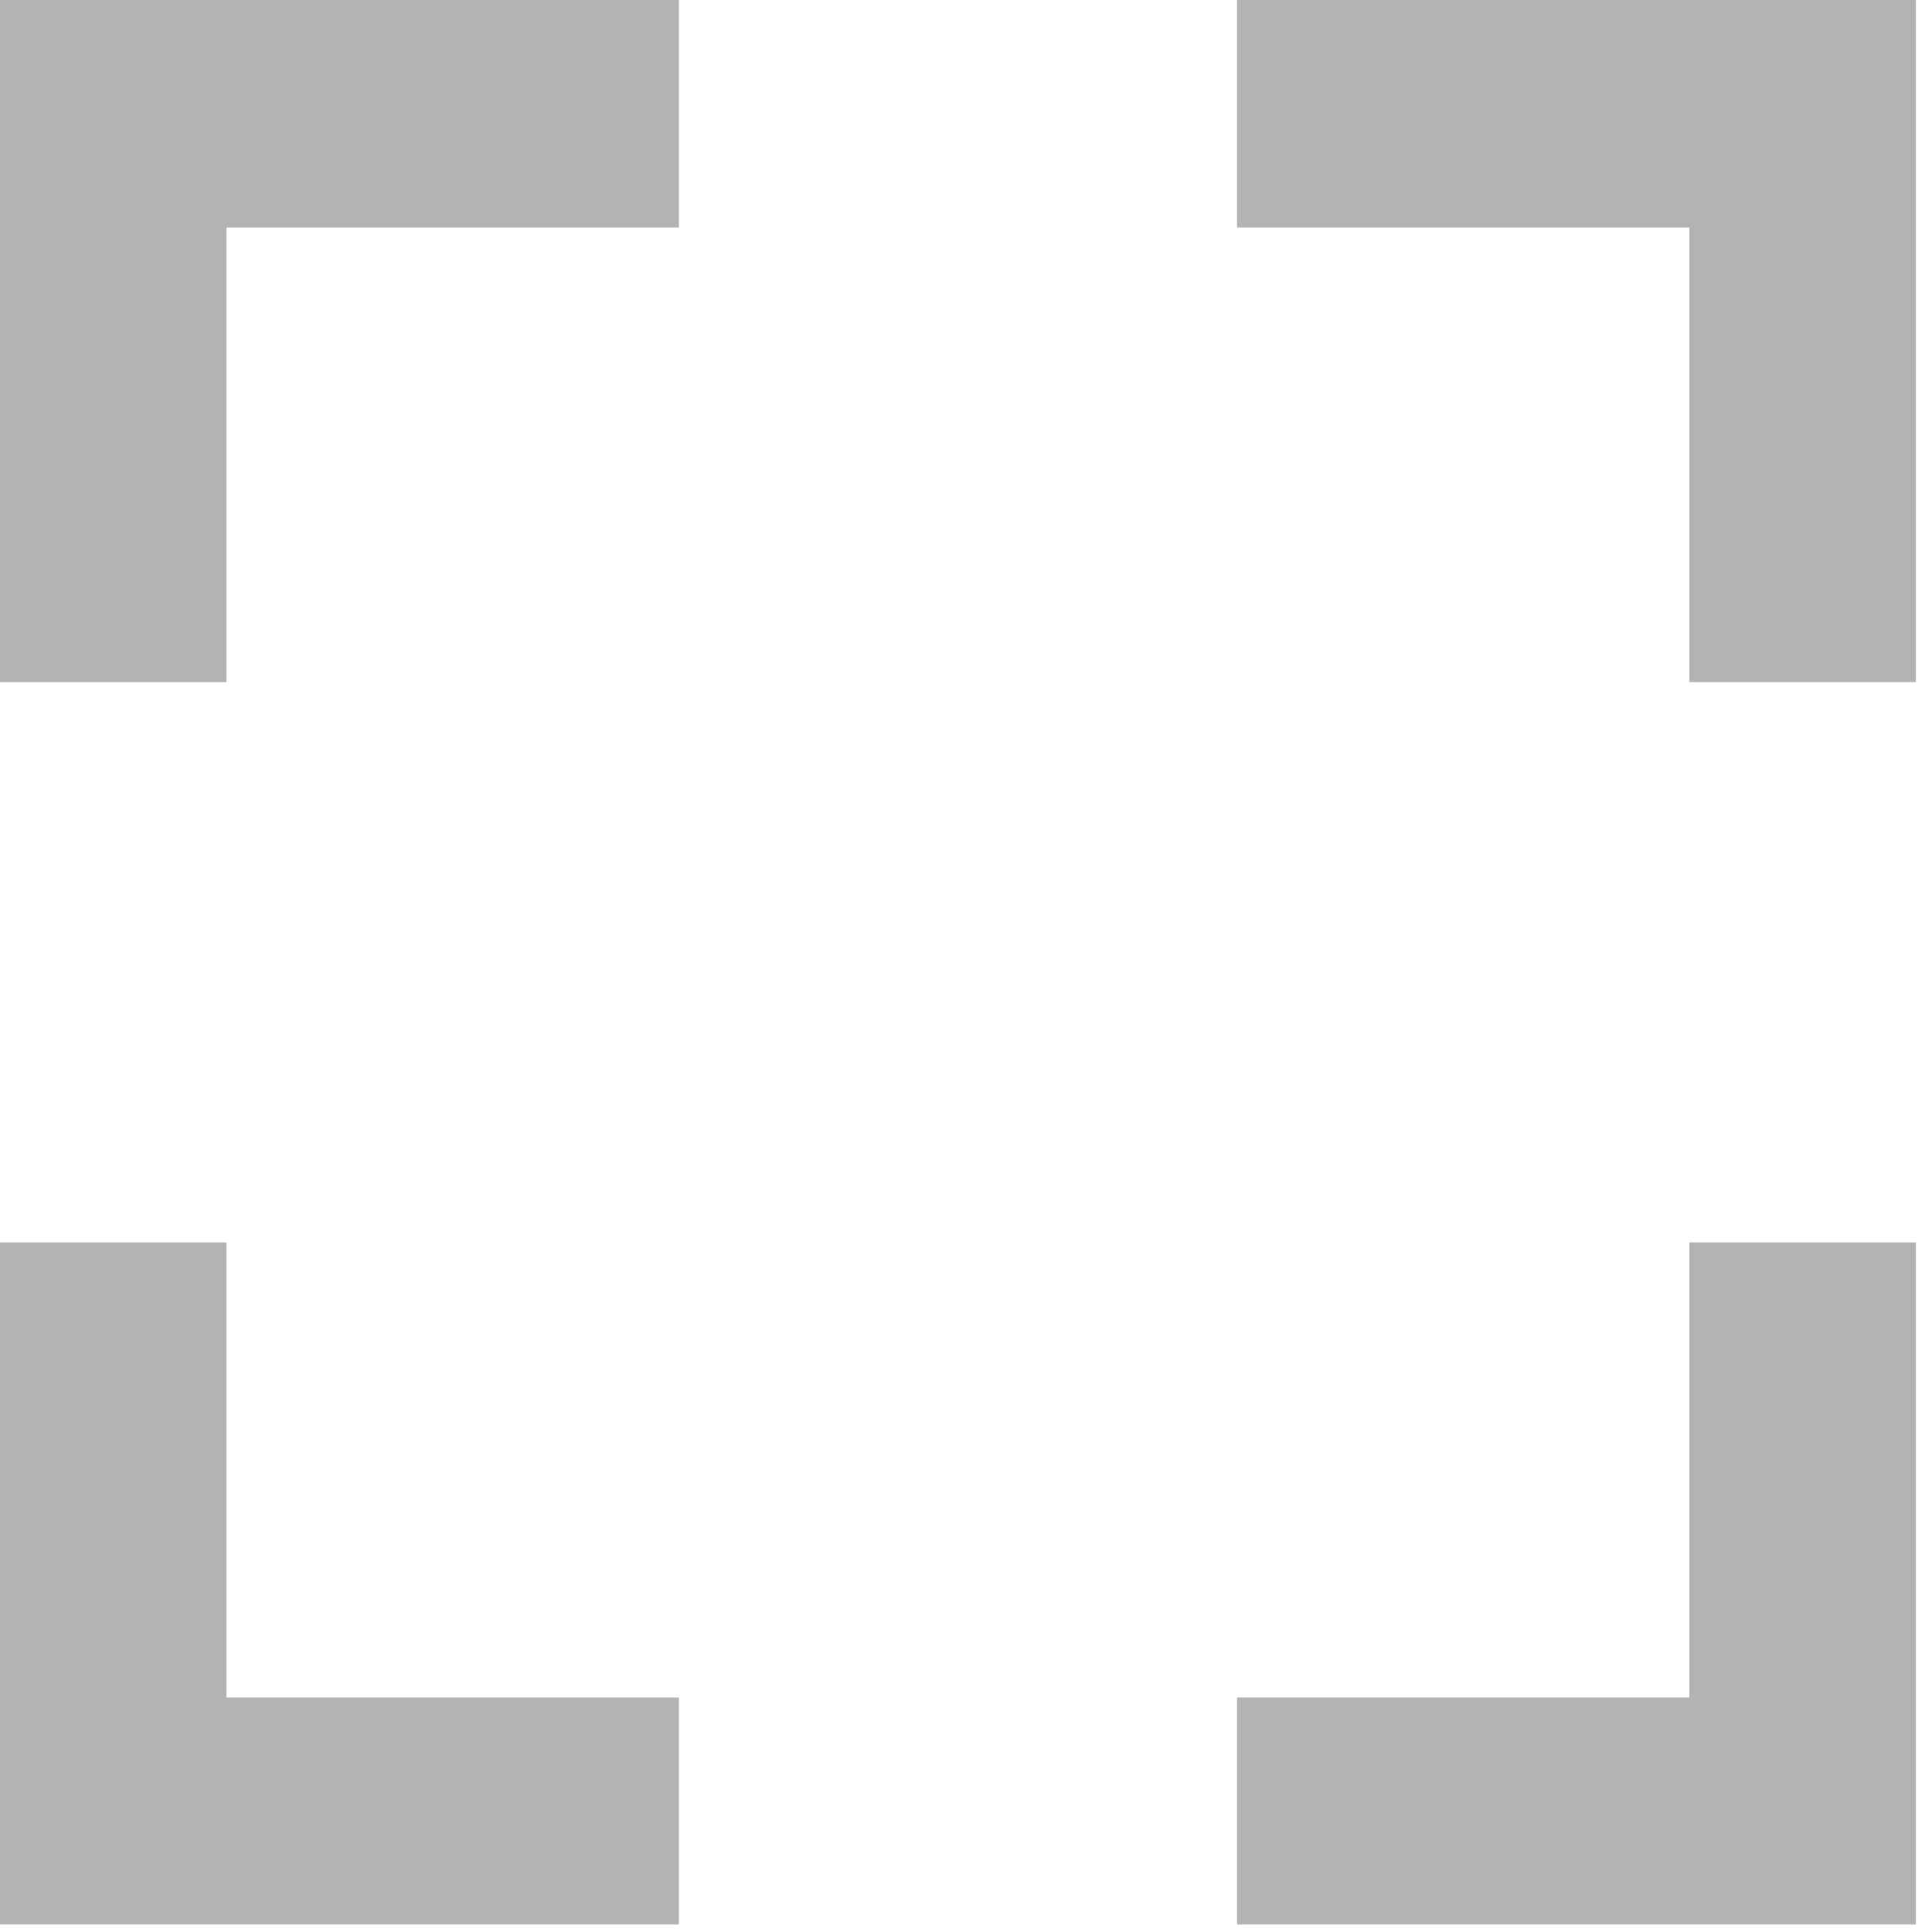
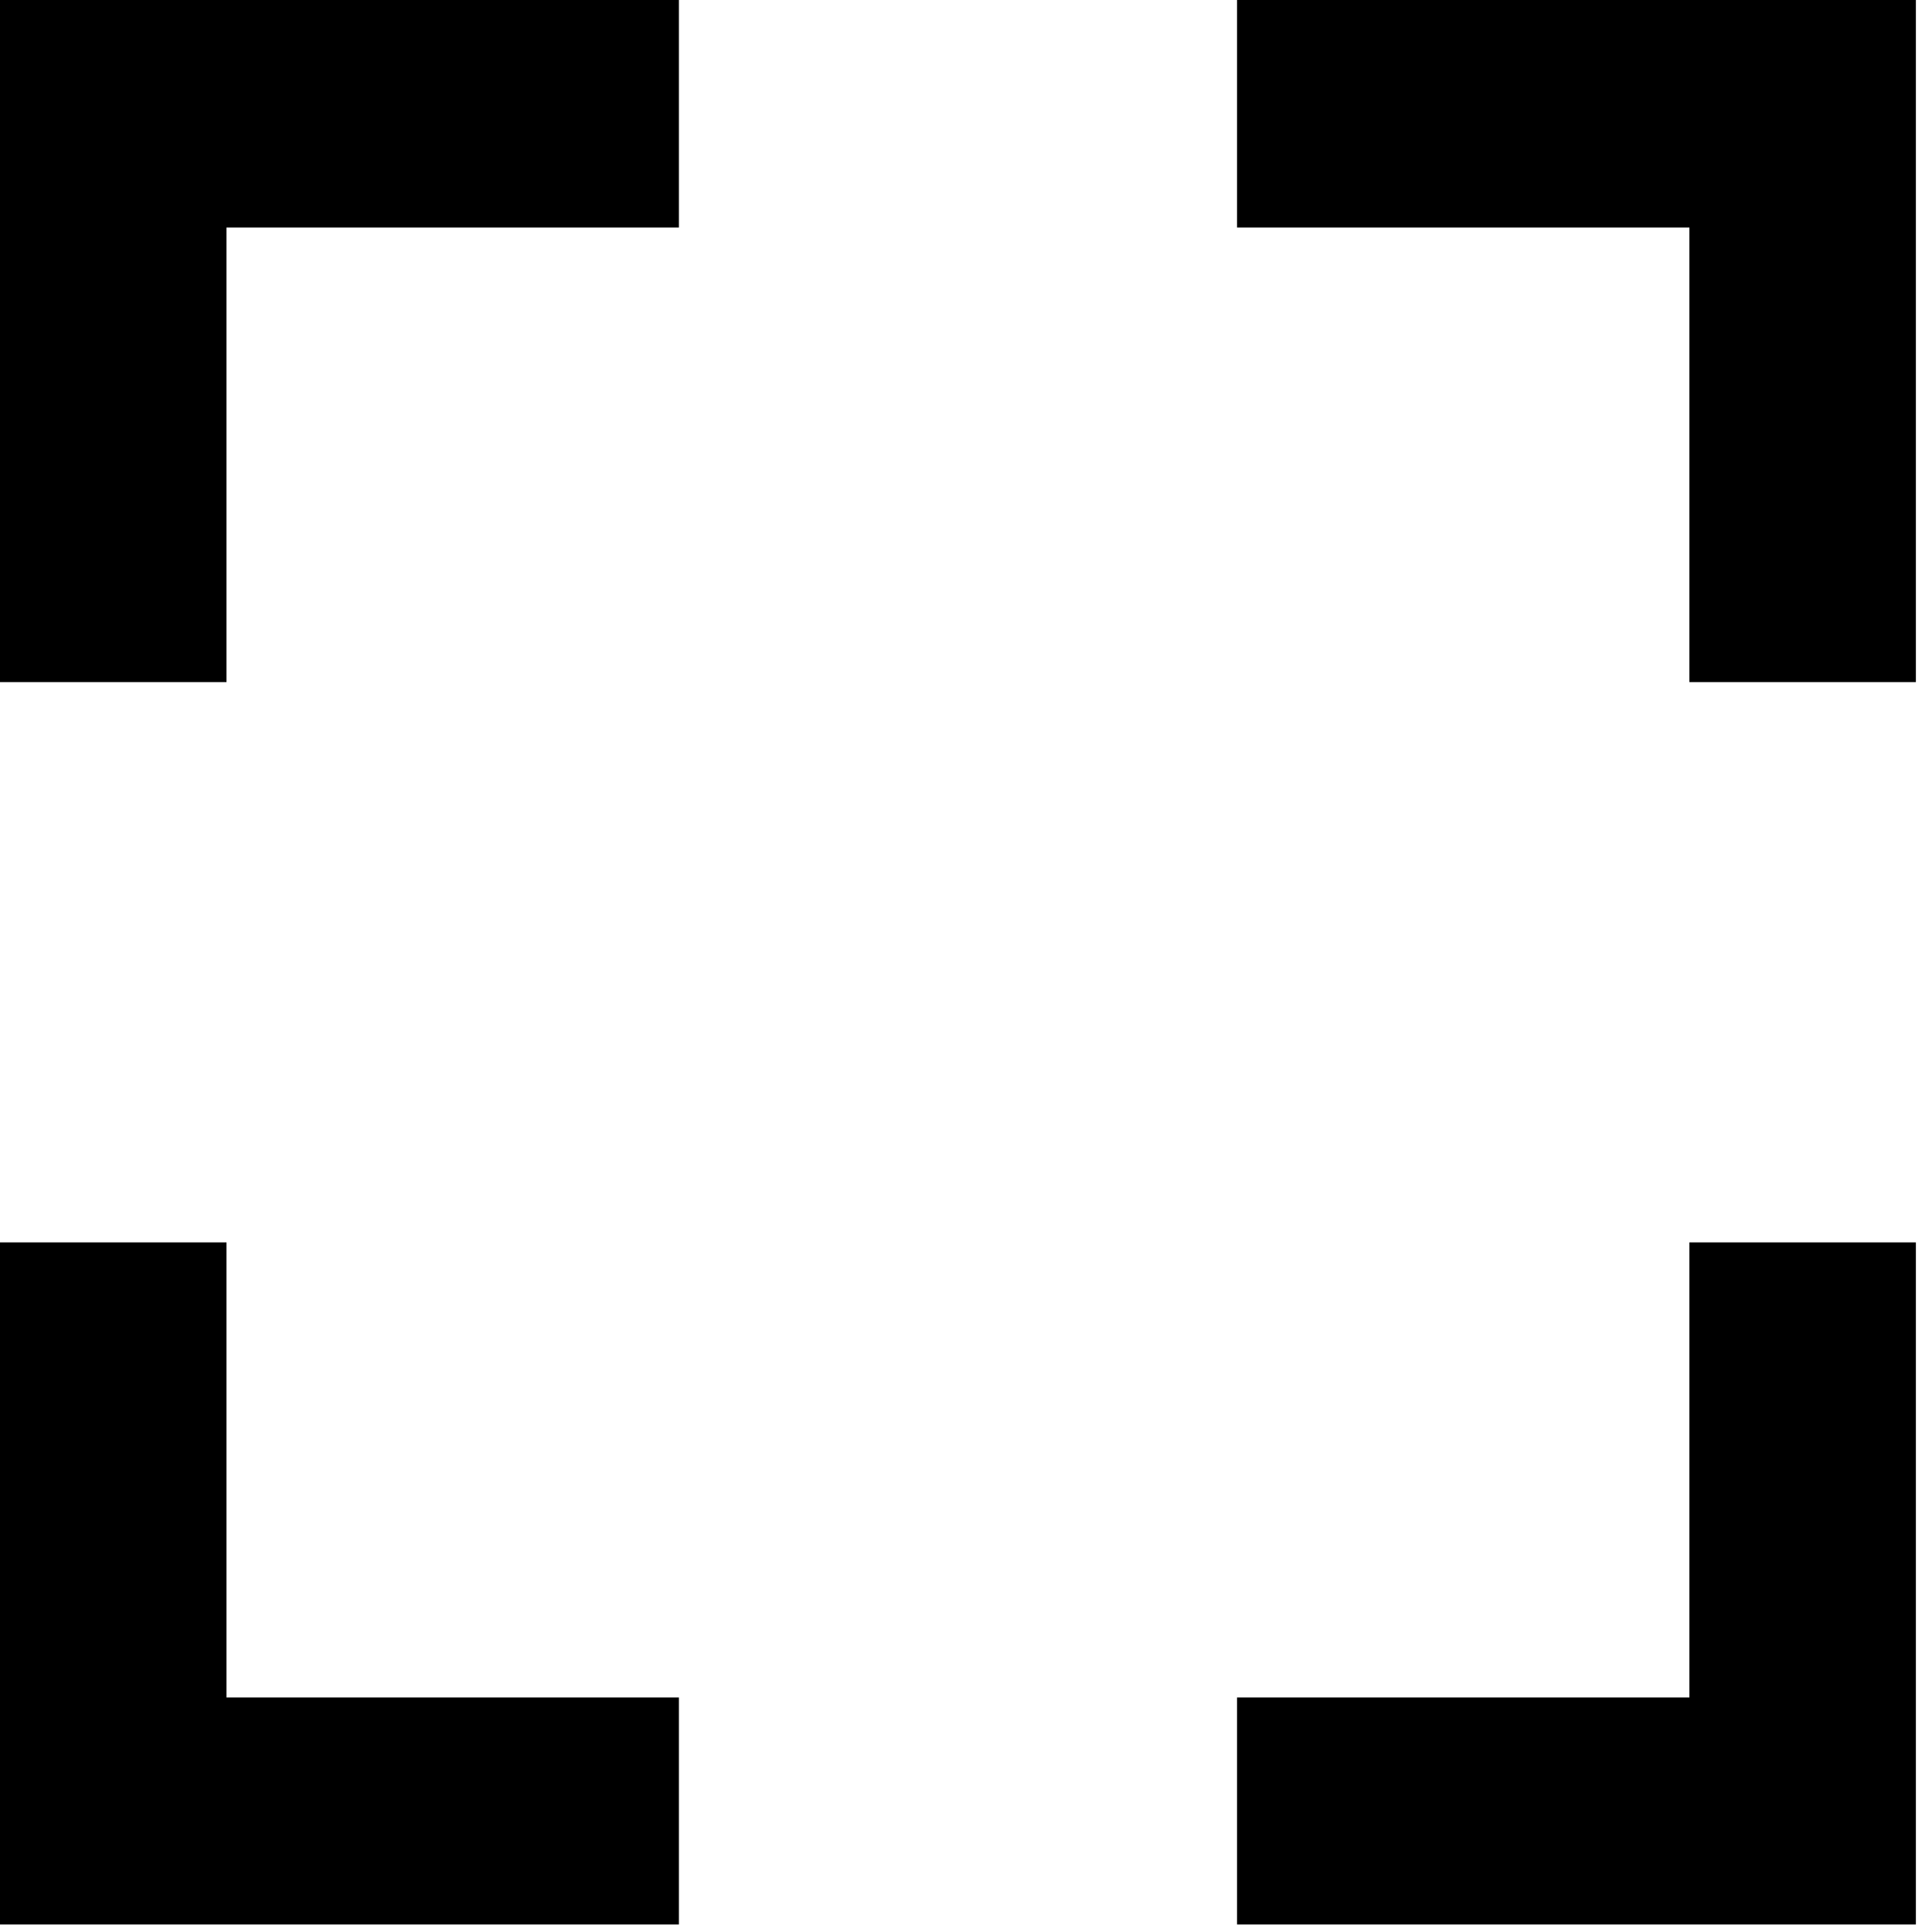
- <svg xmlns="http://www.w3.org/2000/svg" width="35" height="35" viewBox="0 0 35 35" fill="none">
-   <path d="M30.605 30.751H22.41V34.864H34.708V22.507H30.605V30.751Z" fill="#B3B3B3" />
-   <path d="M4.103 22.507H0V34.864H12.299V30.751H4.103V22.507Z" fill="#B3B3B3" />
-   <path d="M0 12.357H4.103V4.122H12.299V0H0V12.357Z" fill="#B3B3B3" />
-   <path d="M22.41 0V4.122H30.605V12.357H34.708V0H22.41Z" fill="#B3B3B3" />
+ <svg xmlns="http://www.w3.org/2000/svg" width="35" height="35" viewBox="0 0 35 35">
+   <path d="M30.605 30.751H22.41V34.864H34.708V22.507H30.605V30.751Z" />
+   <path d="M4.103 22.507H0V34.864H12.299V30.751H4.103V22.507Z" />
+   <path d="M0 12.357H4.103V4.122H12.299V0H0V12.357Z" />
+   <path d="M22.41 0V4.122H30.605V12.357H34.708V0H22.41Z" />
</svg>
